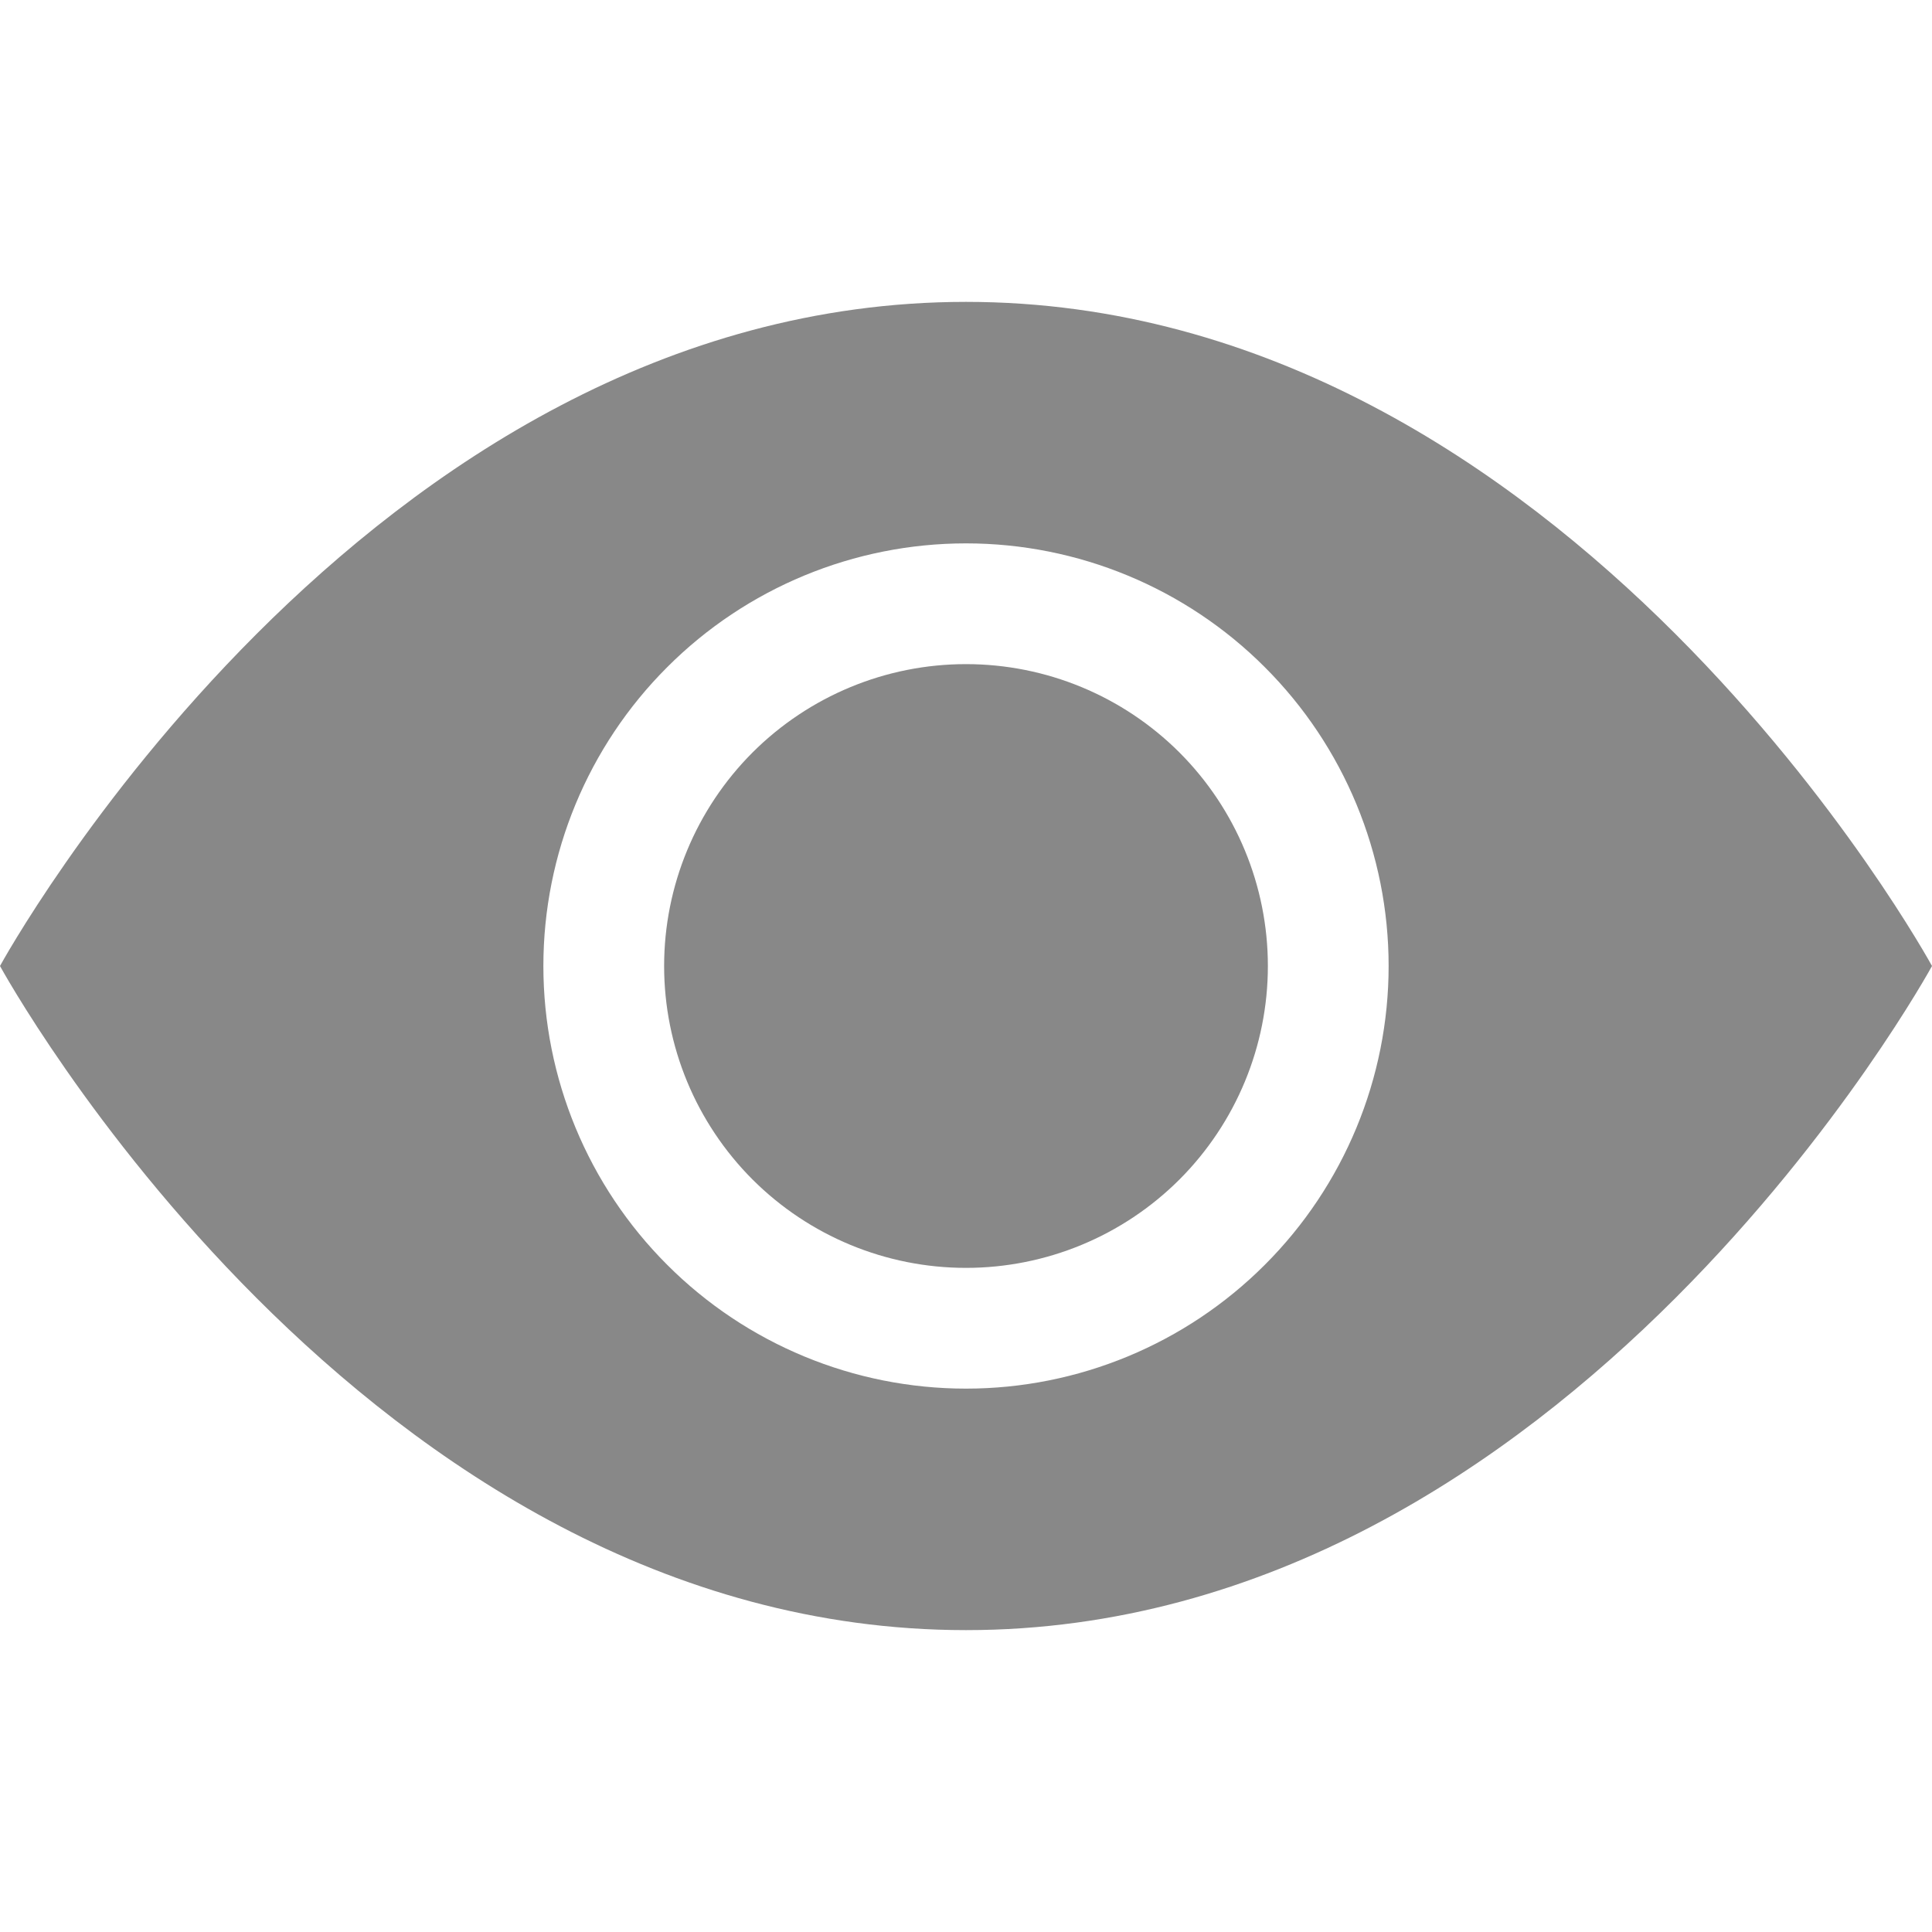
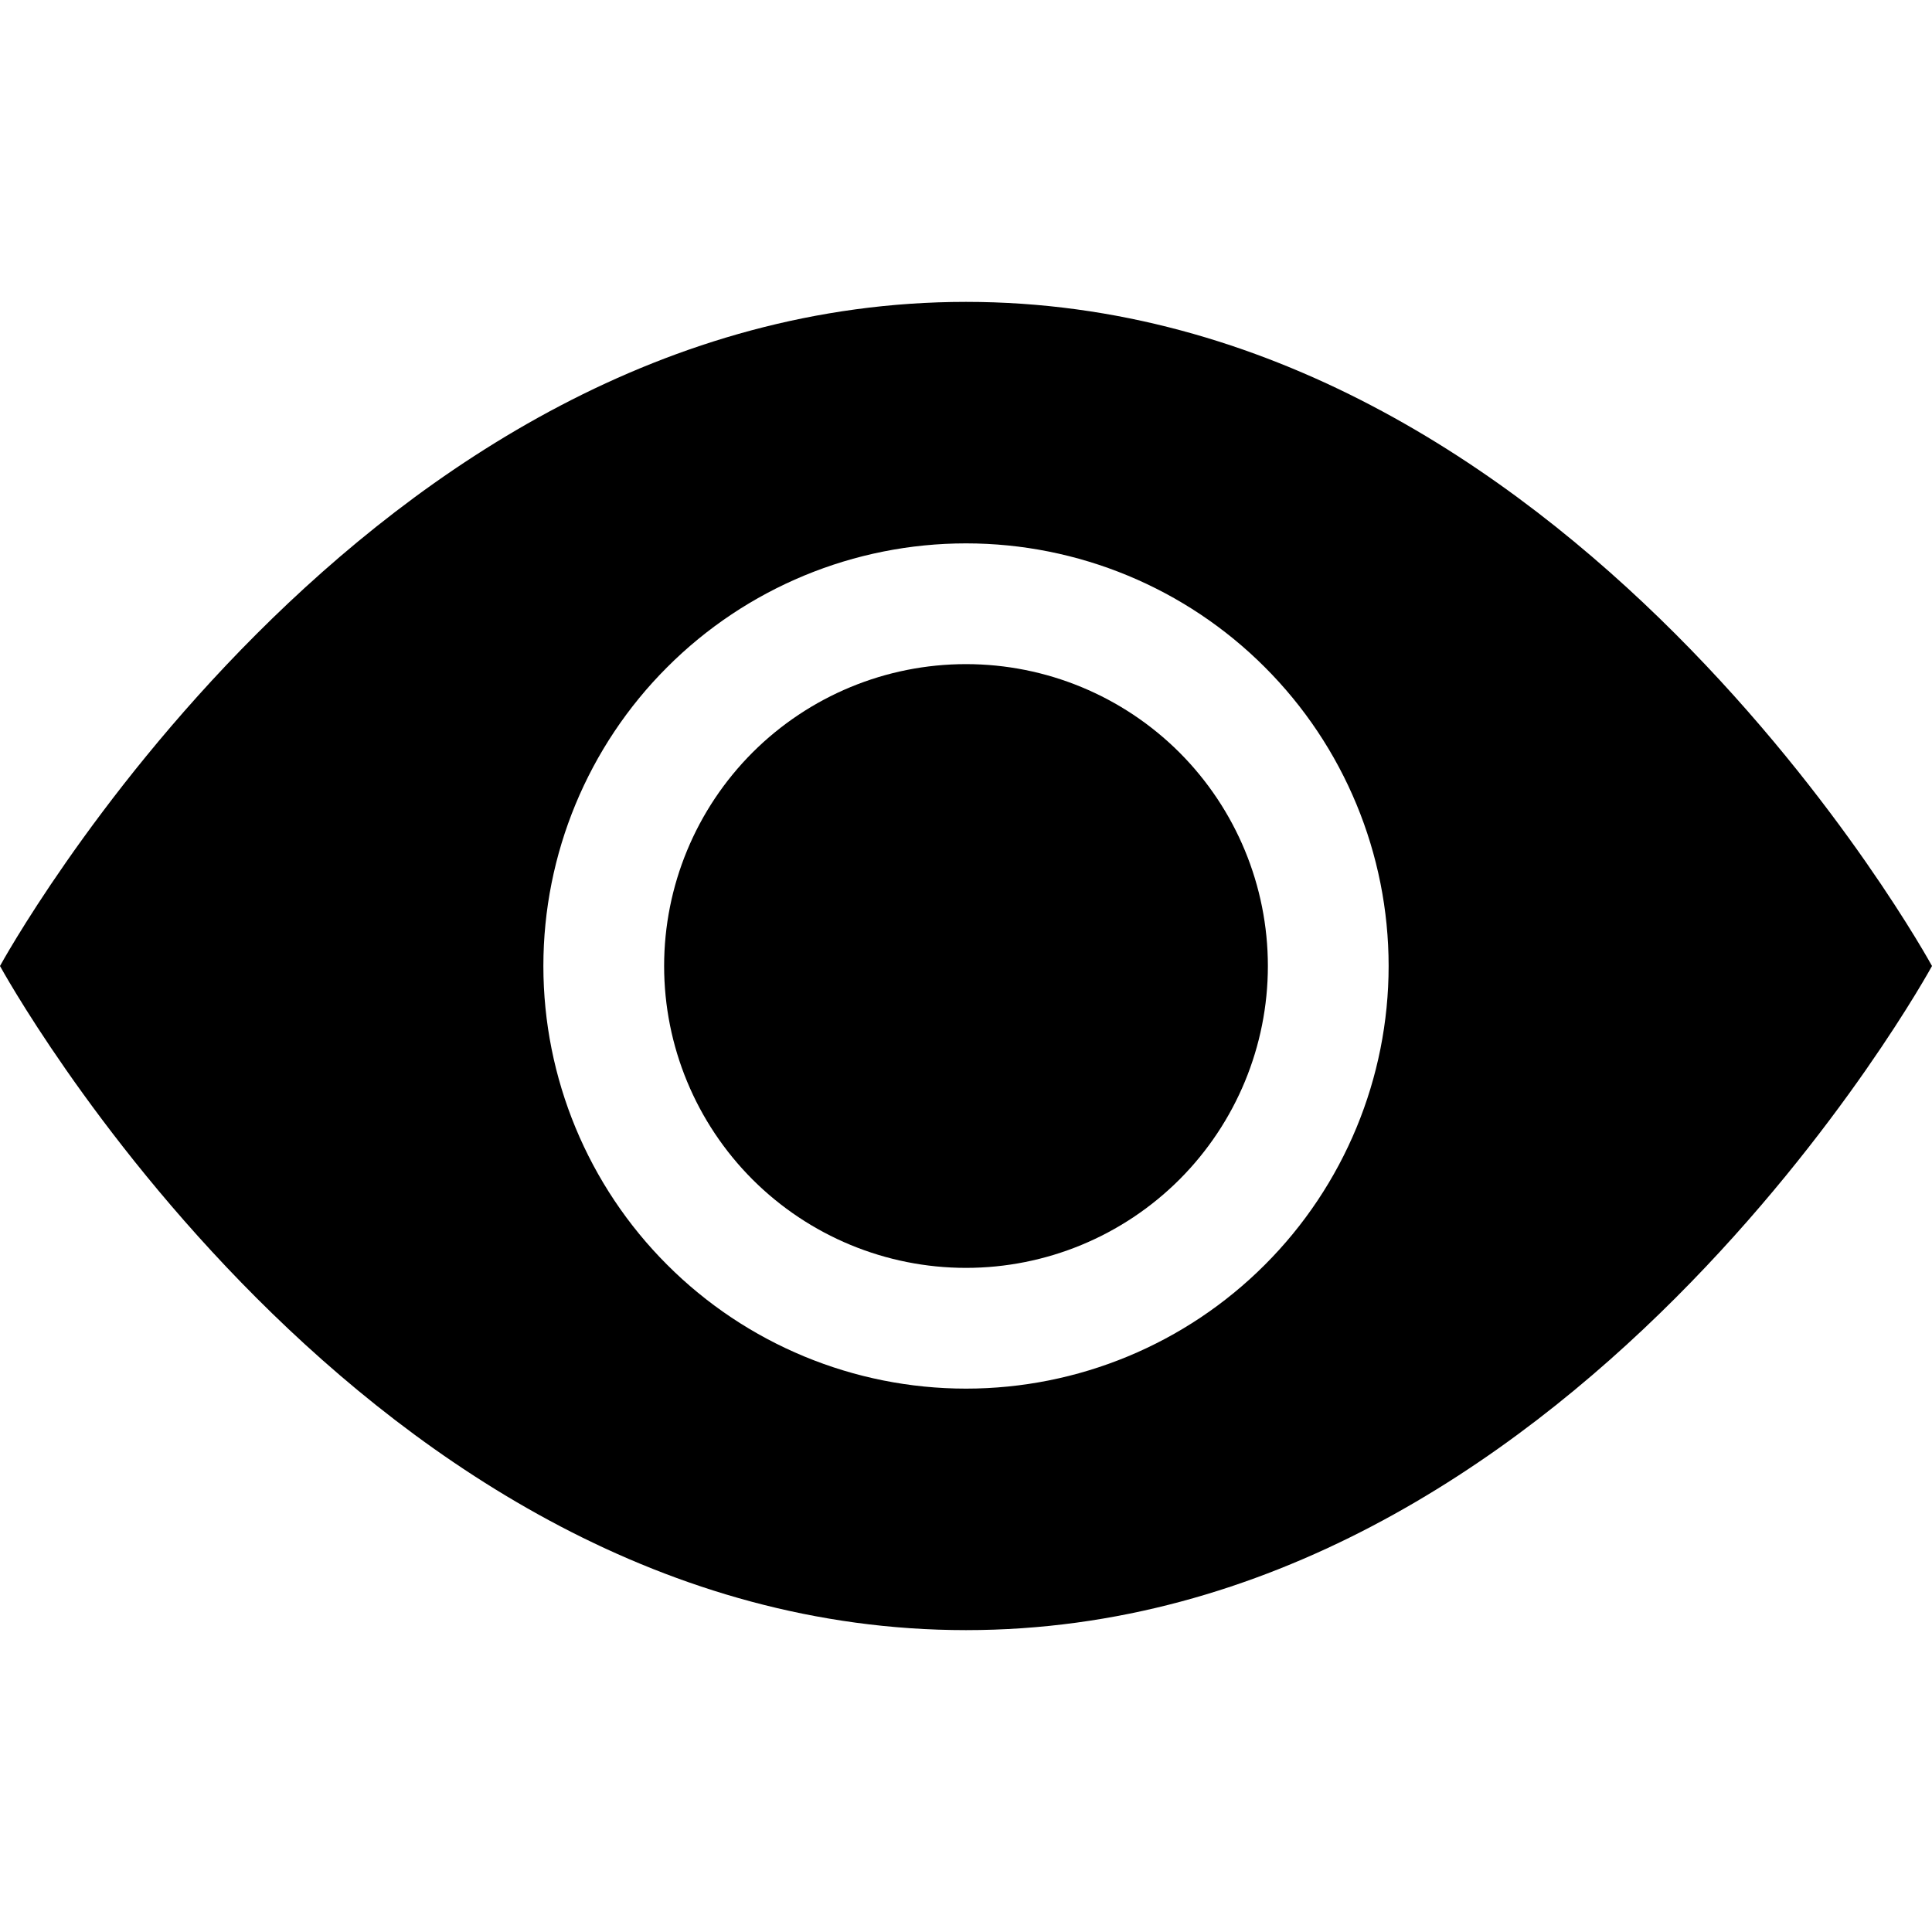
- <svg xmlns="http://www.w3.org/2000/svg" width="24" height="24" viewBox="0 0 24 24" fill="none">
-   <path d="M15.75 12C15.75 12.995 15.355 13.948 14.652 14.652C13.948 15.355 12.995 15.75 12 15.75C11.005 15.75 10.052 15.355 9.348 14.652C8.645 13.948 8.25 12.995 8.25 12C8.25 11.005 8.645 10.052 9.348 9.348C10.052 8.645 11.005 8.25 12 8.25C12.995 8.25 13.948 8.645 14.652 9.348C15.355 10.052 15.75 11.005 15.75 12Z" fill="#888888" />
-   <path fill-rule="evenodd" clip-rule="evenodd" d="M0 12C0 12 4.5 3.75 12 3.75C19.5 3.75 24 12 24 12C24 12 19.5 20.25 12 20.25C4.5 20.25 0 12 0 12ZM12 17.25C13.392 17.25 14.728 16.697 15.712 15.712C16.697 14.728 17.25 13.392 17.25 12C17.25 10.608 16.697 9.272 15.712 8.288C14.728 7.303 13.392 6.75 12 6.75C10.608 6.75 9.272 7.303 8.288 8.288C7.303 9.272 6.75 10.608 6.75 12C6.75 13.392 7.303 14.728 8.288 15.712C9.272 16.697 10.608 17.25 12 17.25Z" fill="#888888" />
+ <svg xmlns="http://www.w3.org/2000/svg" width="24" height="24" viewBox="0 0 24 24" fill="">
+   <path d="M15.75 12C15.75 12.995 15.355 13.948 14.652 14.652C13.948 15.355 12.995 15.75 12 15.75C11.005 15.75 10.052 15.355 9.348 14.652C8.645 13.948 8.25 12.995 8.25 12C8.25 11.005 8.645 10.052 9.348 9.348C10.052 8.645 11.005 8.25 12 8.25C12.995 8.25 13.948 8.645 14.652 9.348C15.355 10.052 15.75 11.005 15.75 12Z" fill="" />
+   <path fill-rule="evenodd" clip-rule="evenodd" d="M0 12C0 12 4.5 3.75 12 3.75C19.5 3.75 24 12 24 12C24 12 19.5 20.25 12 20.25C4.5 20.25 0 12 0 12ZM12 17.25C13.392 17.25 14.728 16.697 15.712 15.712C16.697 14.728 17.25 13.392 17.25 12C17.25 10.608 16.697 9.272 15.712 8.288C14.728 7.303 13.392 6.75 12 6.75C10.608 6.75 9.272 7.303 8.288 8.288C7.303 9.272 6.75 10.608 6.75 12C6.75 13.392 7.303 14.728 8.288 15.712C9.272 16.697 10.608 17.25 12 17.25Z" fill="" />
</svg>
